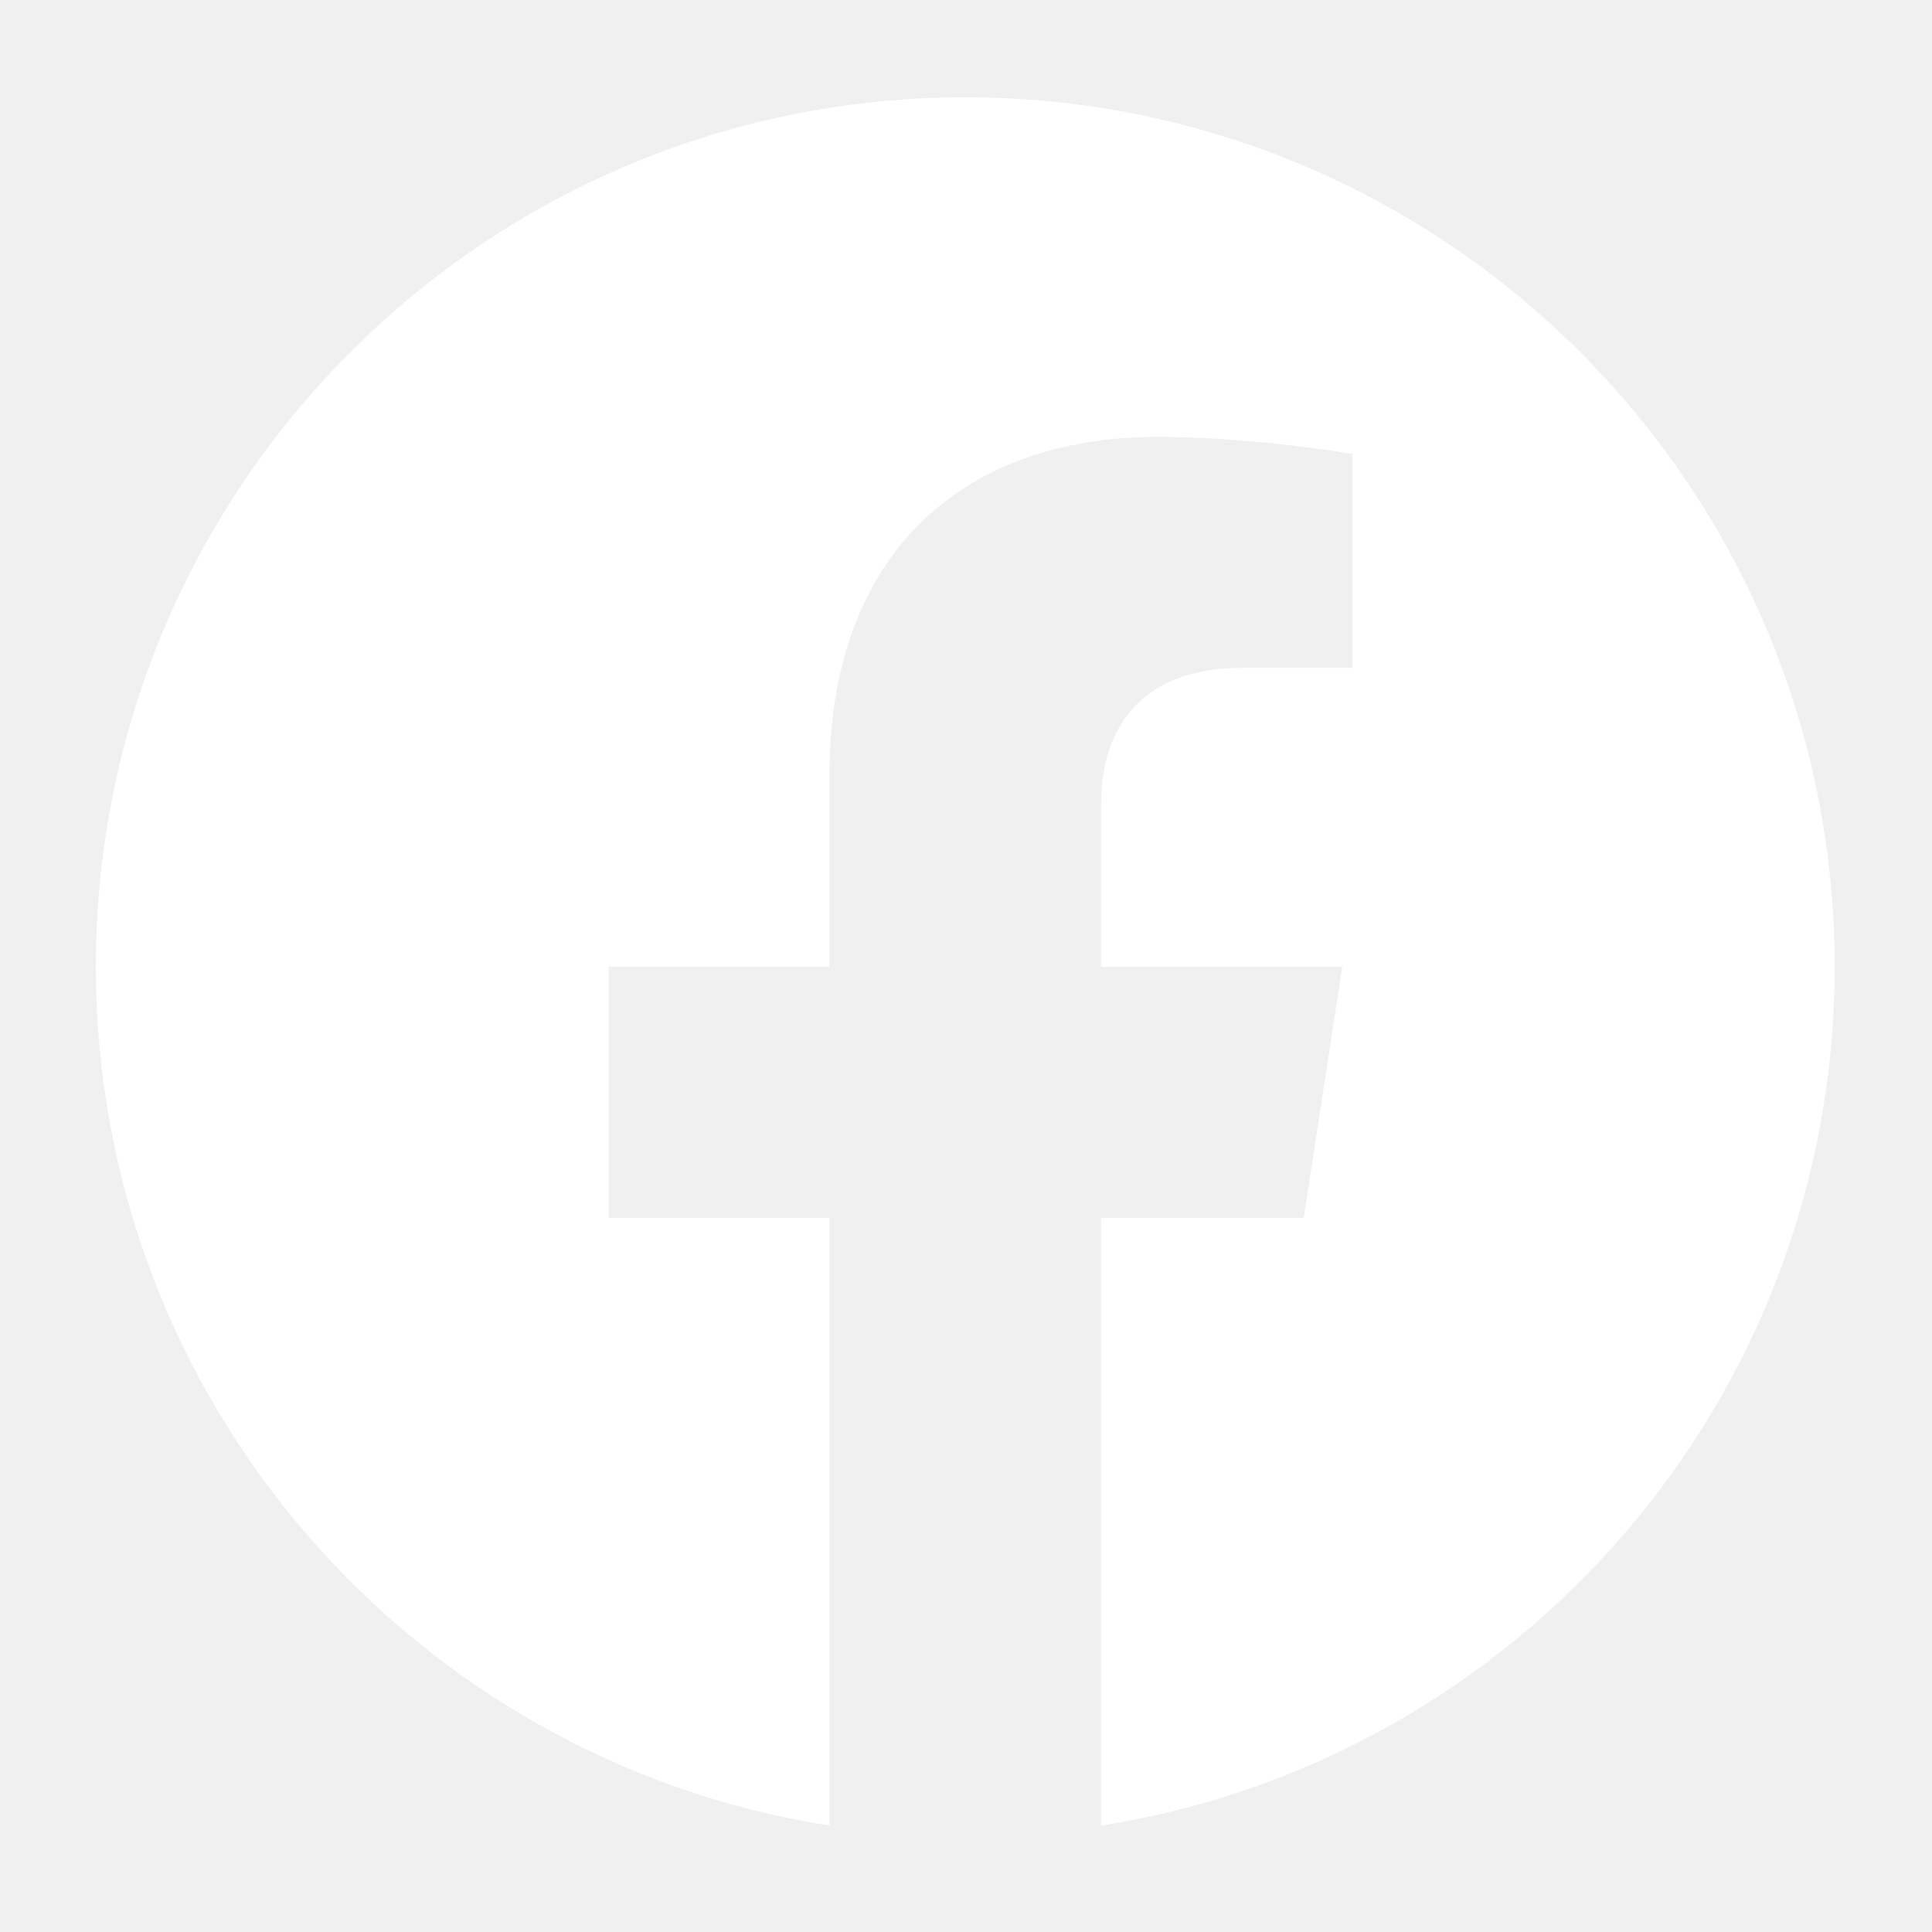
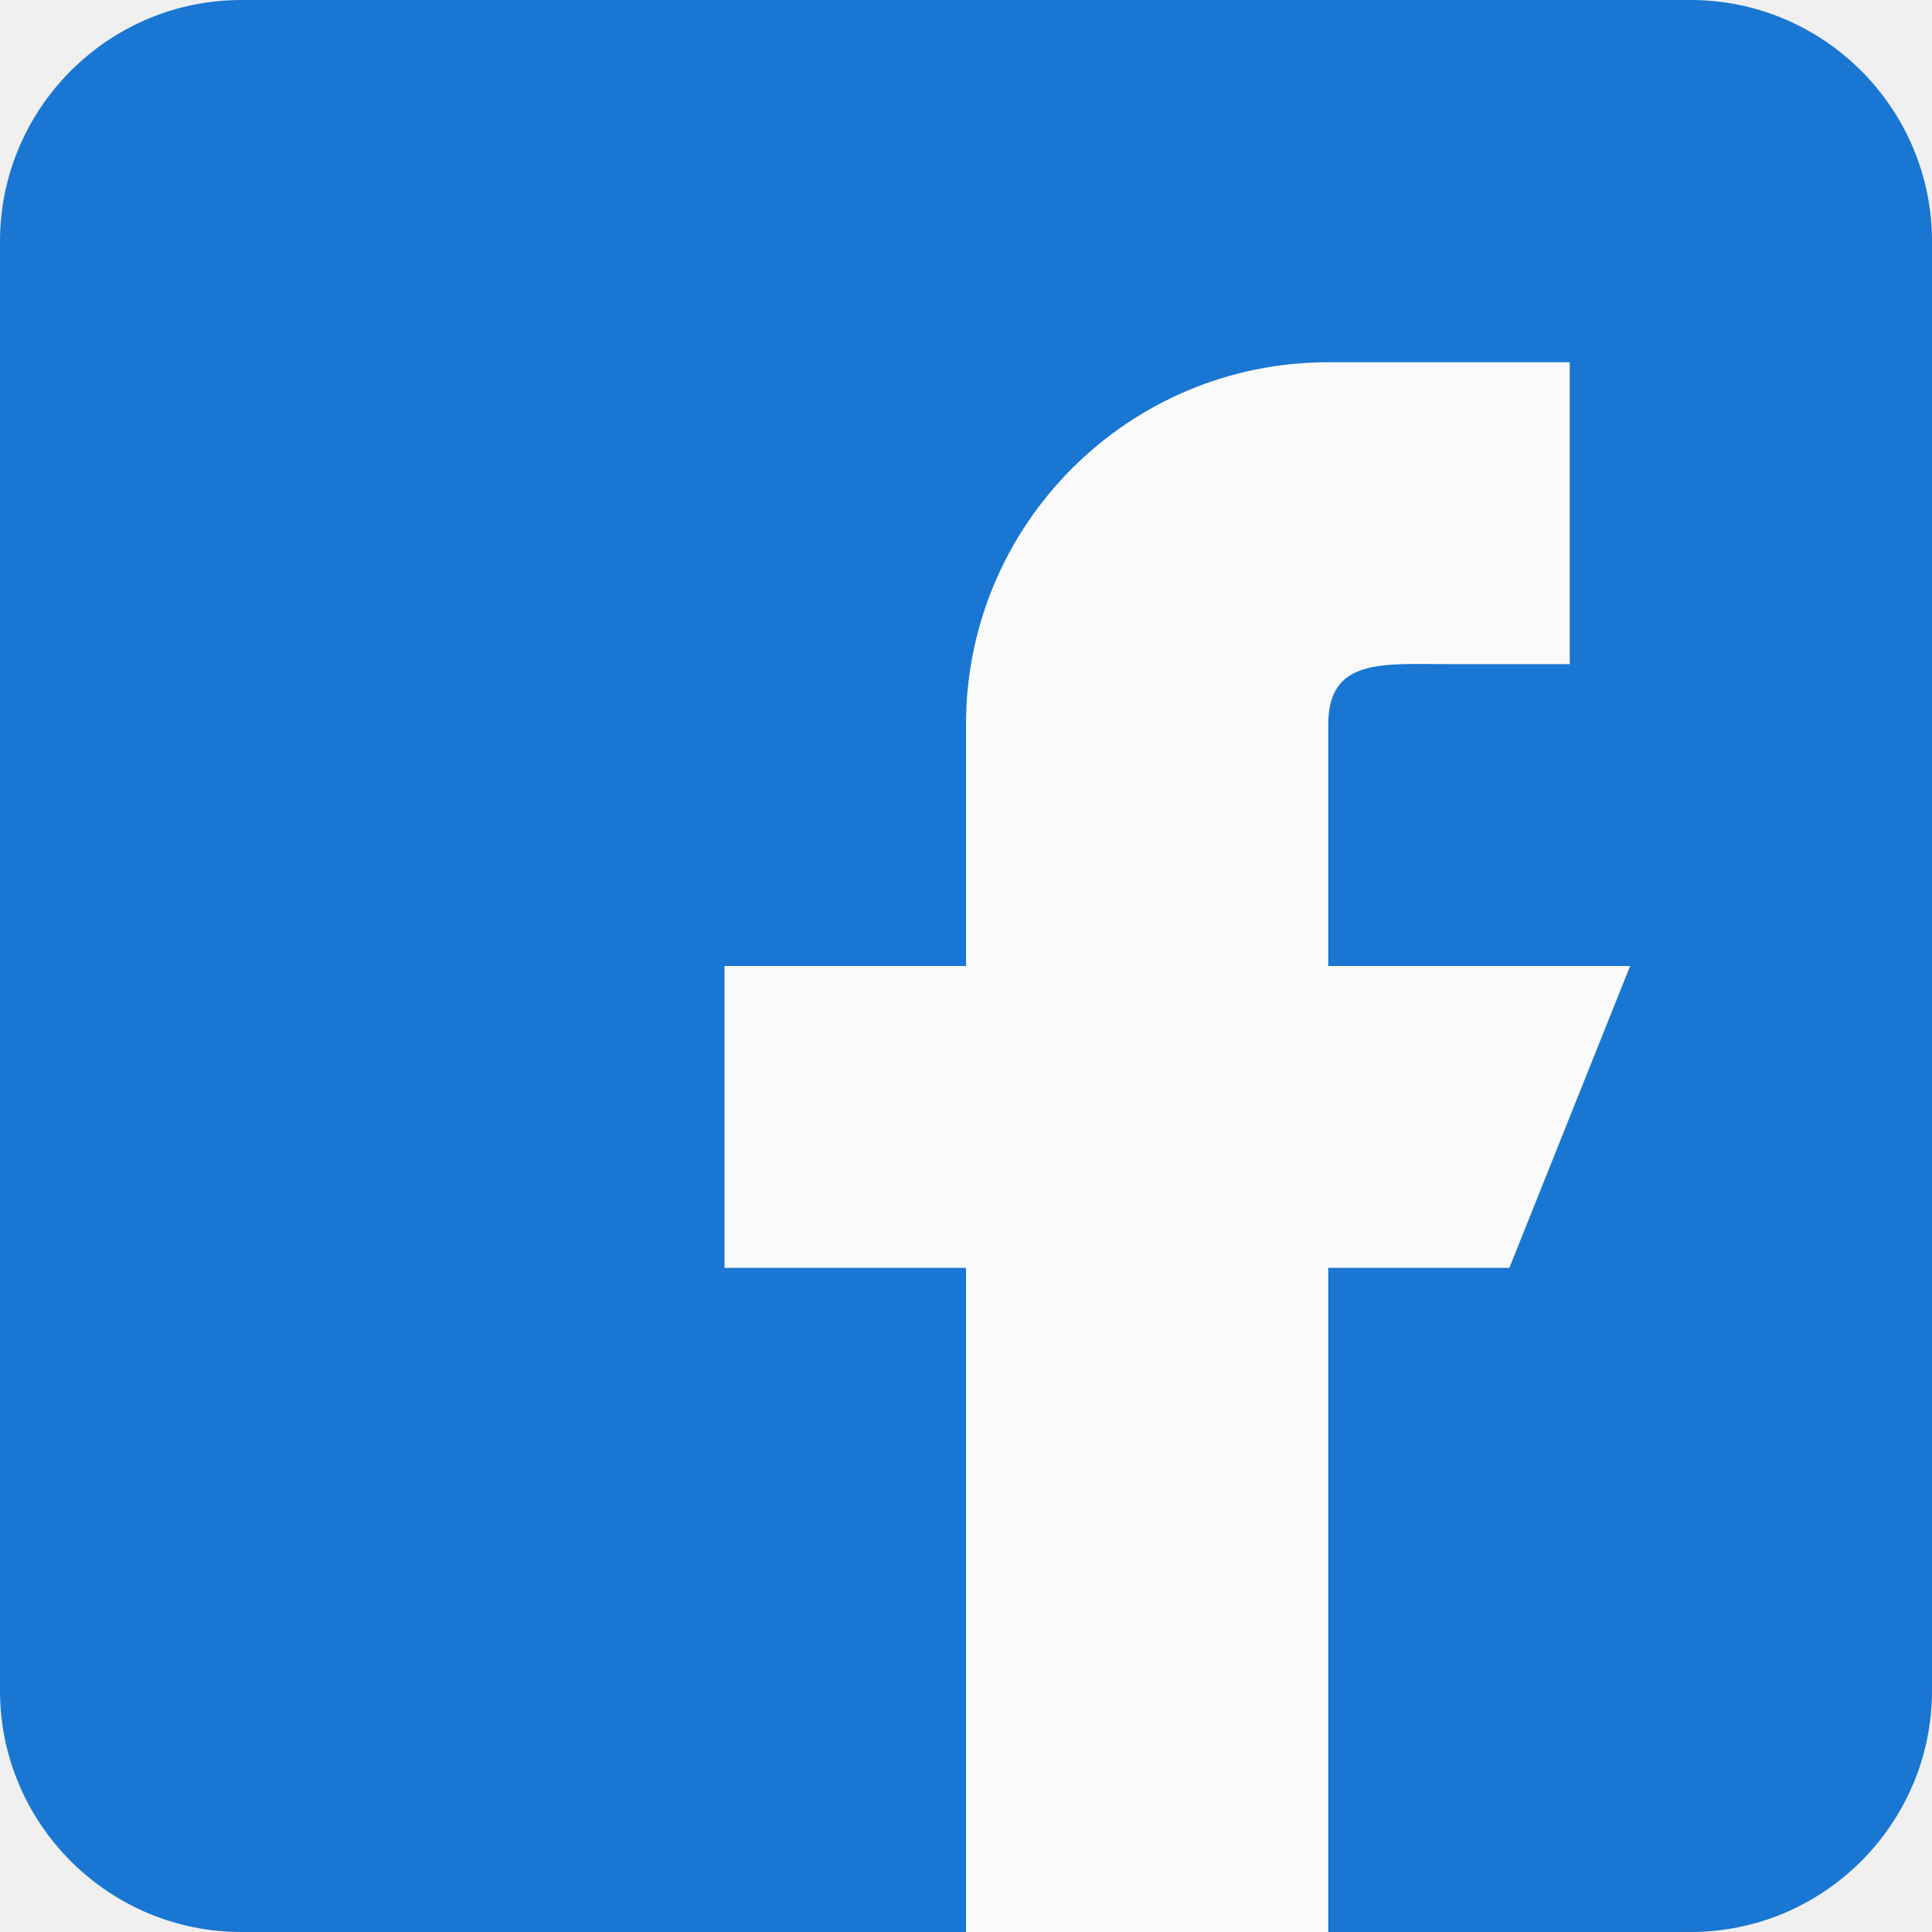
- <svg xmlns="http://www.w3.org/2000/svg" xml:space="preserve" width="200mm" height="200mm" version="1.1" shape-rendering="geometricPrecision" text-rendering="geometricPrecision" image-rendering="optimizeQuality" fill-rule="evenodd" clip-rule="evenodd" viewBox="0 0 20000 20000">
-   <g id="Capa_x0020_1">
-     <path fill="white" fill-rule="nonzero" d="M18992.4 10007.6c0,-4970.57 -4029.29,-9000.29 -8999.71,-9000.29 -4971,0 -9000.29,4029.72 -9000.29,9000.29 0,4492.21 3291.07,8215.2 7593.64,8890.83l0 -6289.67 -2284.9 0 0 -2601.16 2284.9 0 0 -1983.21c0,-2255.77 1344.06,-3501.62 3399.95,-3501.62 984.39,0 2014.07,175.94 2014.07,175.94l0 2214.67 -1134.52 0c-1118.22,0 -1466.64,693.95 -1466.64,1405.64l0 1688.58 2495.88 0 -398.89 2601.16 -2096.99 0 0 6289.67c4302.43,-675.63 7593.5,-4398.62 7593.5,-8890.83z" />
-   </g>
+ <svg xmlns="http://www.w3.org/2000/svg" version="1.1" id="Capa_1" x="0px" y="0px" viewBox="0 0 512 512" style="enable-background:new 0 0 512 512;" xml:space="preserve">
+   <path style="fill:#1976D2;" d="M448,0H64C28.704,0,0,28.704,0,64v384c0,35.296,28.704,64,64,64h384c35.296,0,64-28.704,64-64V64  C512,28.704,483.296,0,448,0z" />
+   <path style="fill:#FAFAFA;" d="M432,256h-80v-64c0-17.664,14.336-16,32-16h32V96h-64l0,0c-53.024,0-96,42.976-96,96v64h-64v80h64  v176h96V336h48L432,256z" />
+   <g>
+ </g>
+   <g>
+ </g>
+   <g>
+ </g>
+   <g>
+ </g>
+   <g>
+ </g>
+   <g>
+ </g>
+   <g>
+ </g>
+   <g>
+ </g>
+   <g>
+ </g>
+   <g>
+ </g>
+   <g>
+ </g>
+   <g>
+ </g>
+   <g>
+ </g>
+   <g>
+ </g>
+   <g>
+ </g>
</svg>
